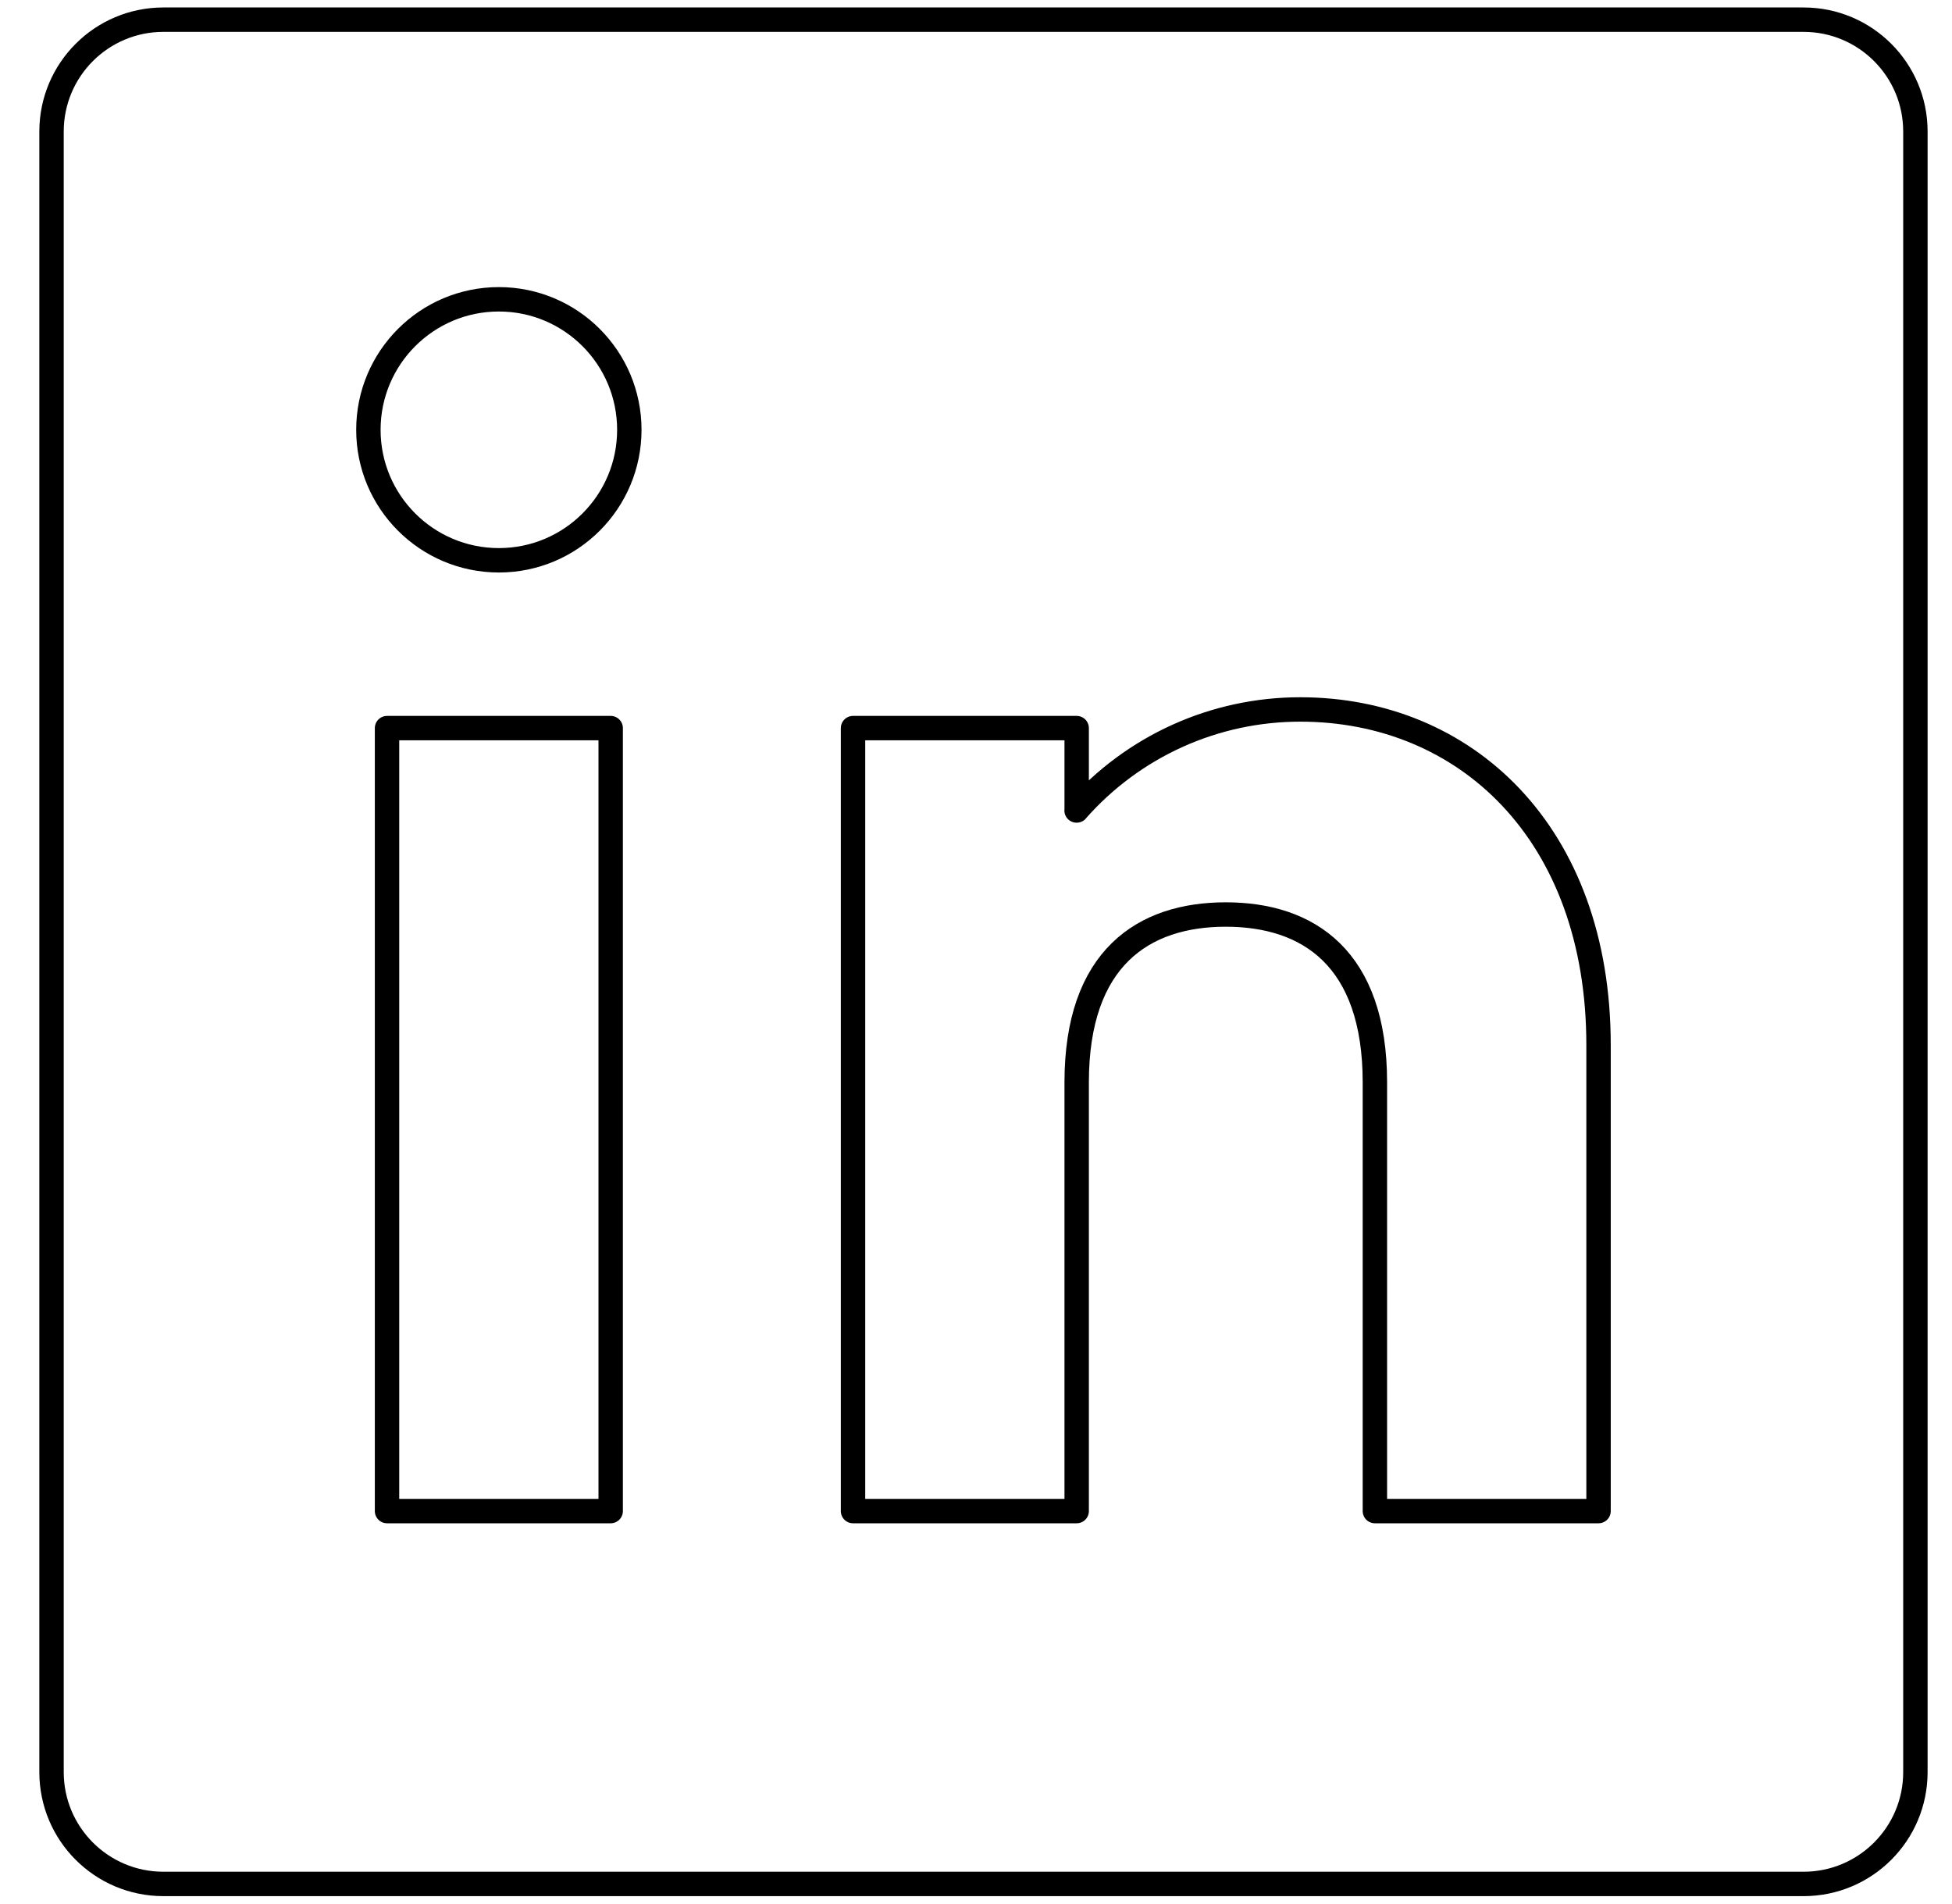
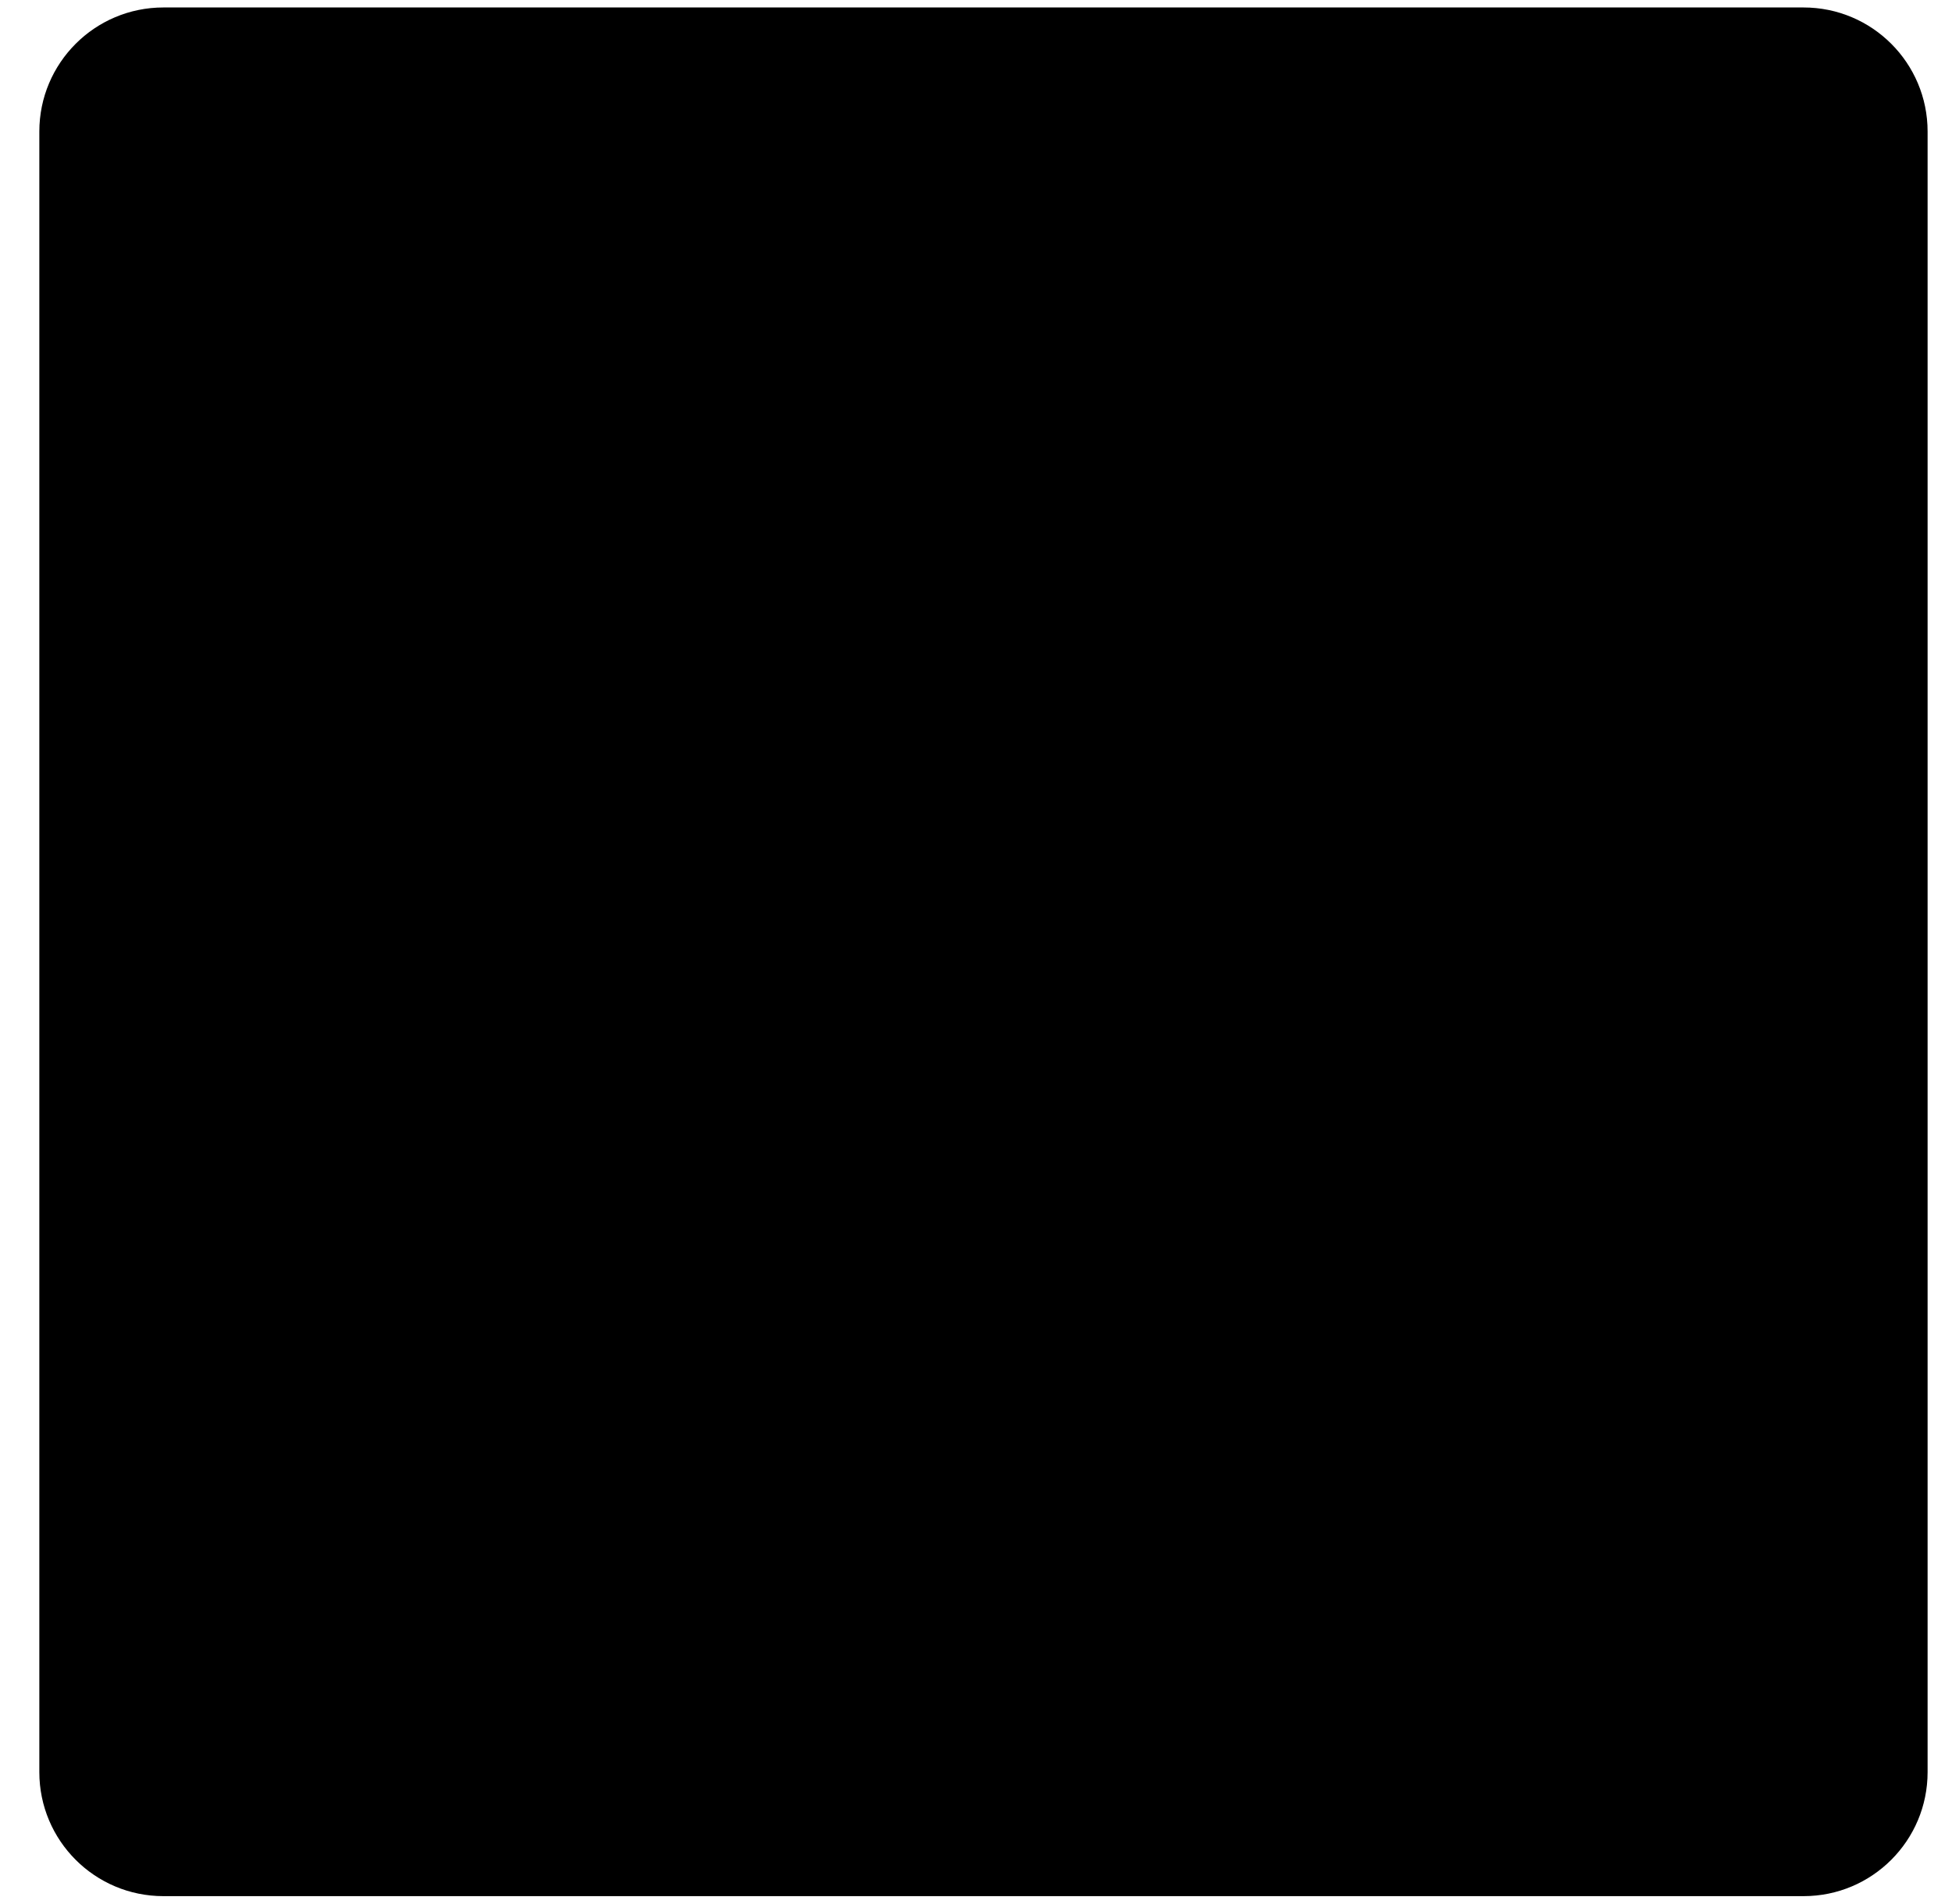
- <svg xmlns="http://www.w3.org/2000/svg" width="40" height="39" viewBox="0 0 40 39" fill="none">
+ <svg xmlns="http://www.w3.org/2000/svg" viewBox="0 0 40 39">
  <path d="M36.959 0.403H3.348C2.082 0.403 1.056 1.429 1.056 2.694V36.306C1.056 37.571 2.082 38.597 3.348 38.597H36.959C38.224 38.597 39.25 37.571 39.25 36.306V2.694C39.25 1.429 38.224 0.403 36.959 0.403Z" stroke="black" stroke-width="0.5" stroke-miterlimit="10" />
  <path d="M7.931 14.917H12.514V30.958H7.931V14.917Z" stroke="black" stroke-width="0.5" stroke-linecap="round" stroke-linejoin="round" />
  <path d="M10.223 11.479C11.699 11.479 12.896 10.282 12.896 8.806C12.896 7.329 11.699 6.132 10.223 6.132C8.746 6.132 7.549 7.329 7.549 8.806C7.549 10.282 8.746 11.479 10.223 11.479Z" stroke="black" stroke-width="0.5" stroke-linecap="round" stroke-linejoin="round" />
  <path d="M25.118 18.736C23.431 18.736 22.063 19.628 22.063 22.174V30.958H17.48V14.917H22.063V16.605H22.061C22.634 15.954 23.34 15.432 24.13 15.075C24.921 14.718 25.779 14.534 26.646 14.535C30.021 14.535 32.757 17.055 32.757 21.41V30.958H28.174V22.174C28.174 19.628 26.807 18.736 25.118 18.736Z" stroke="black" stroke-width="0.5" stroke-linecap="round" stroke-linejoin="round" />
</svg>
